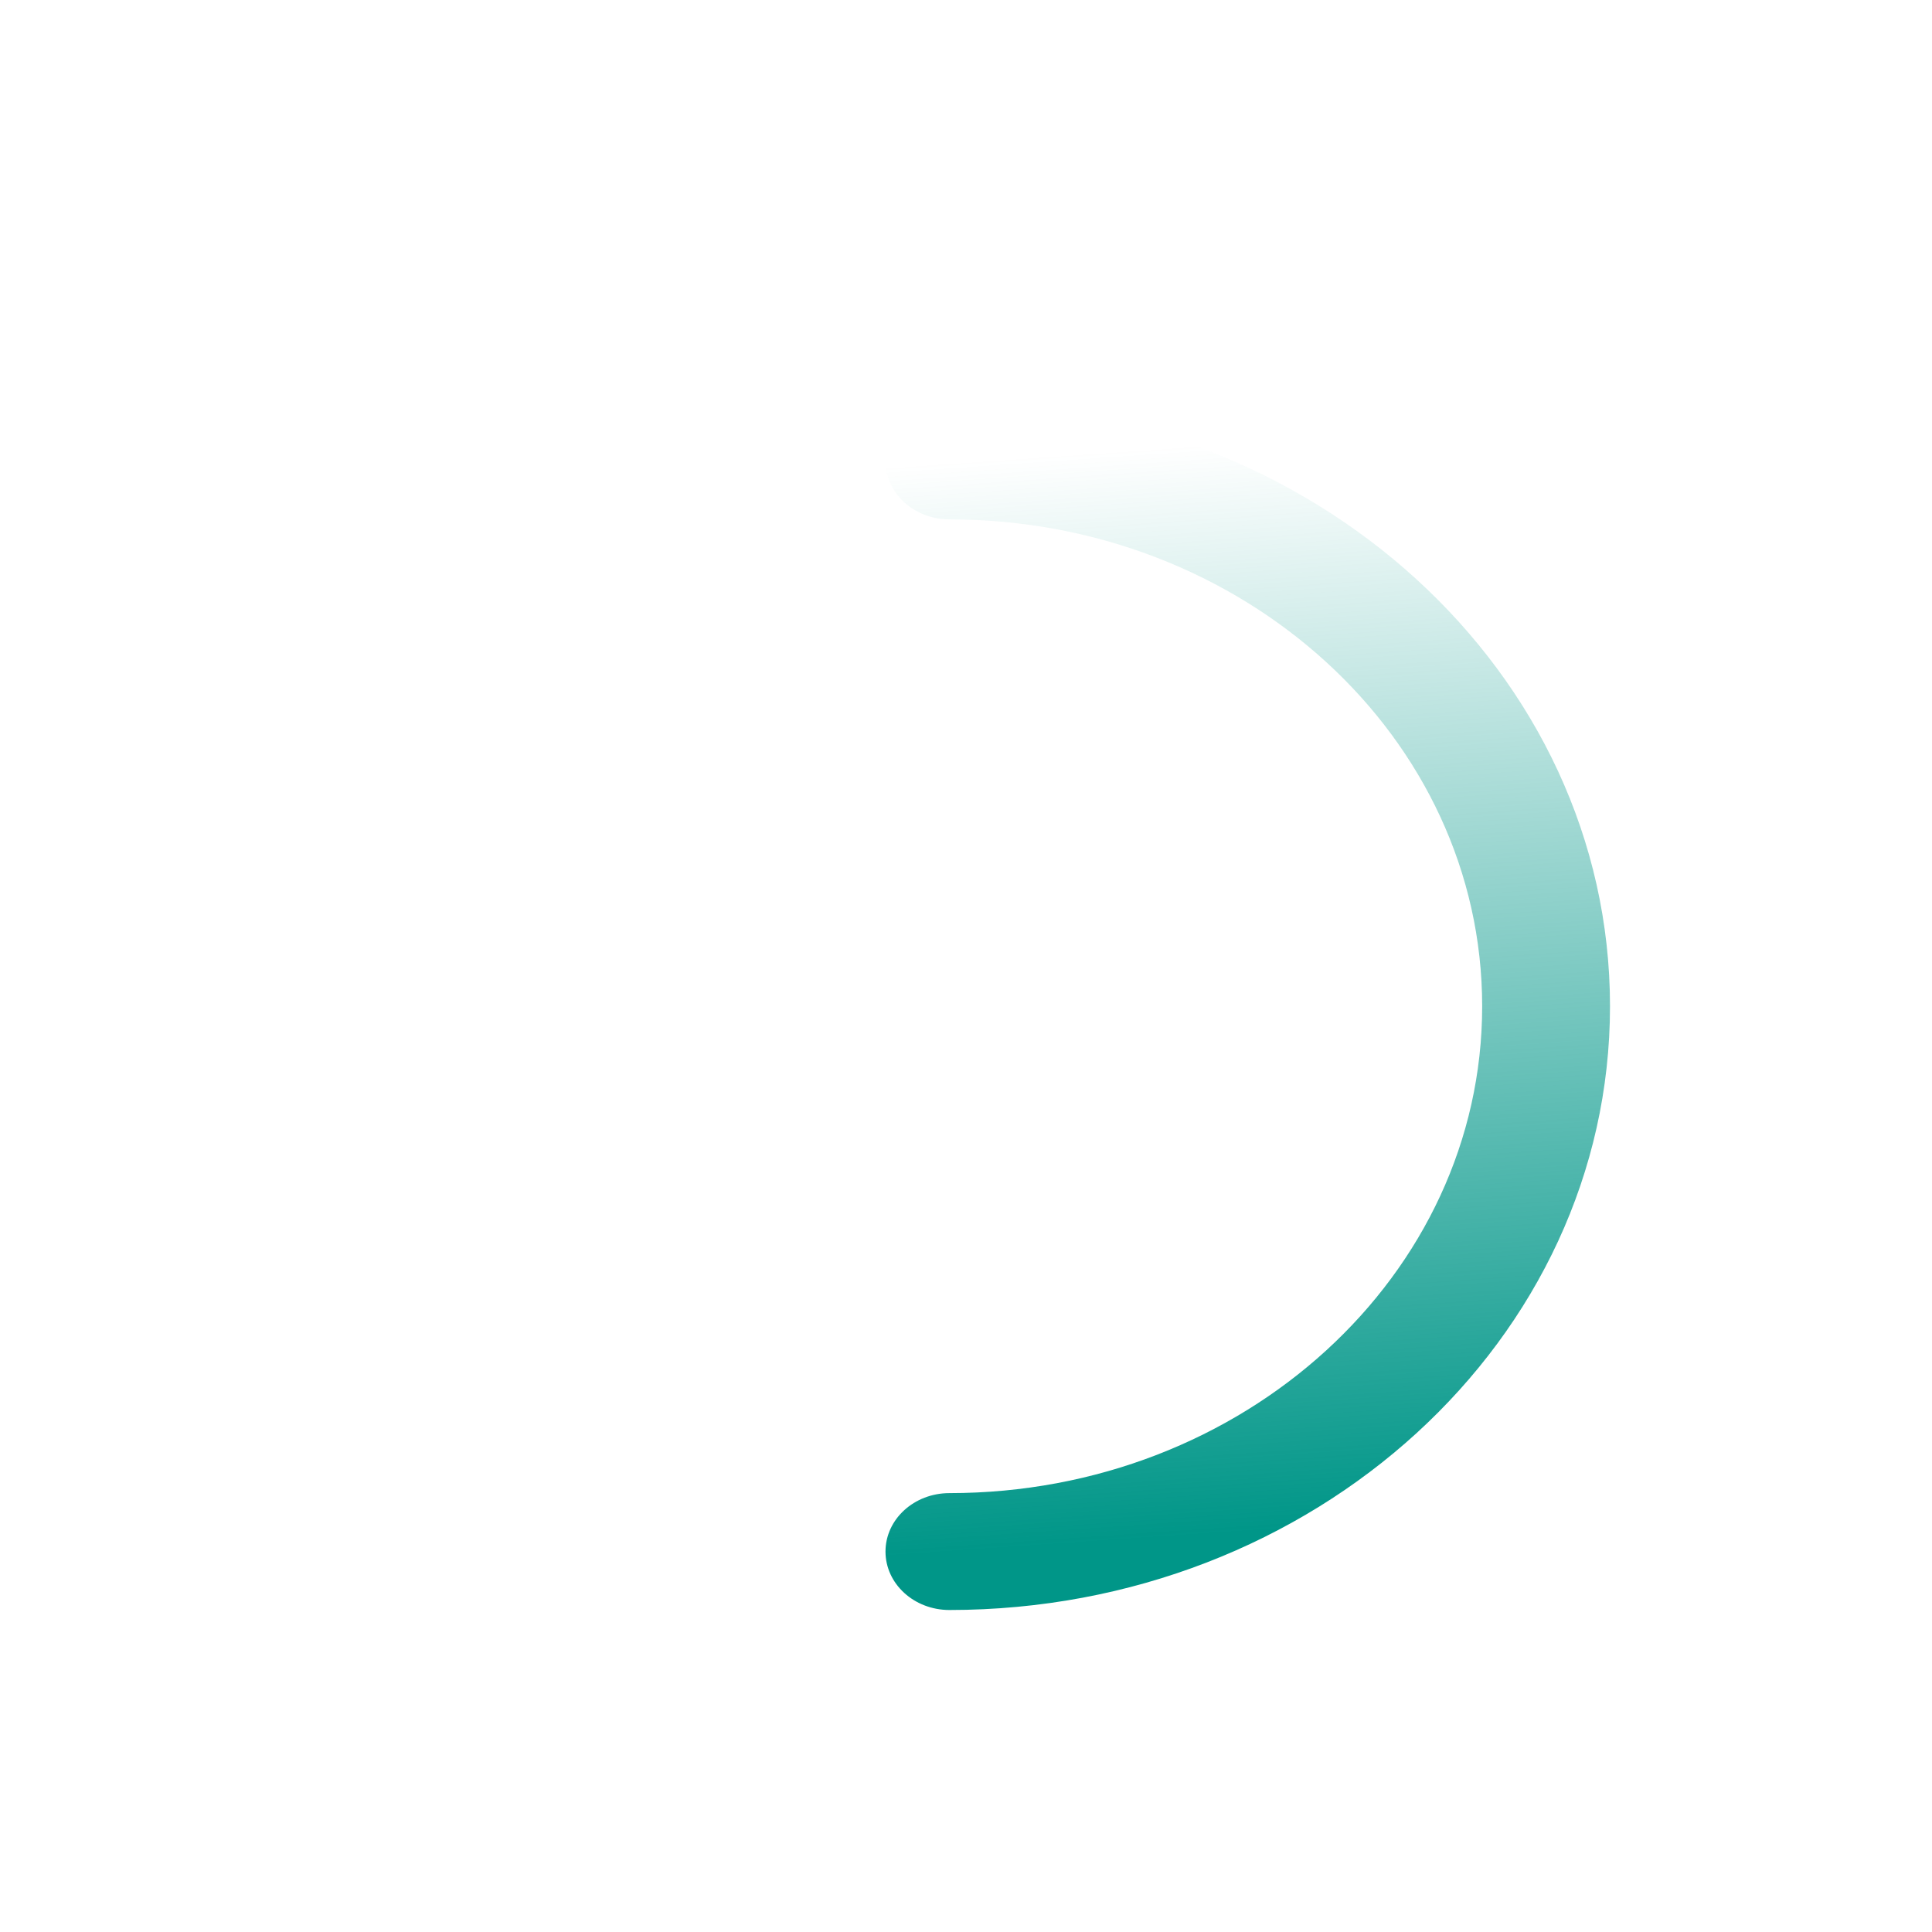
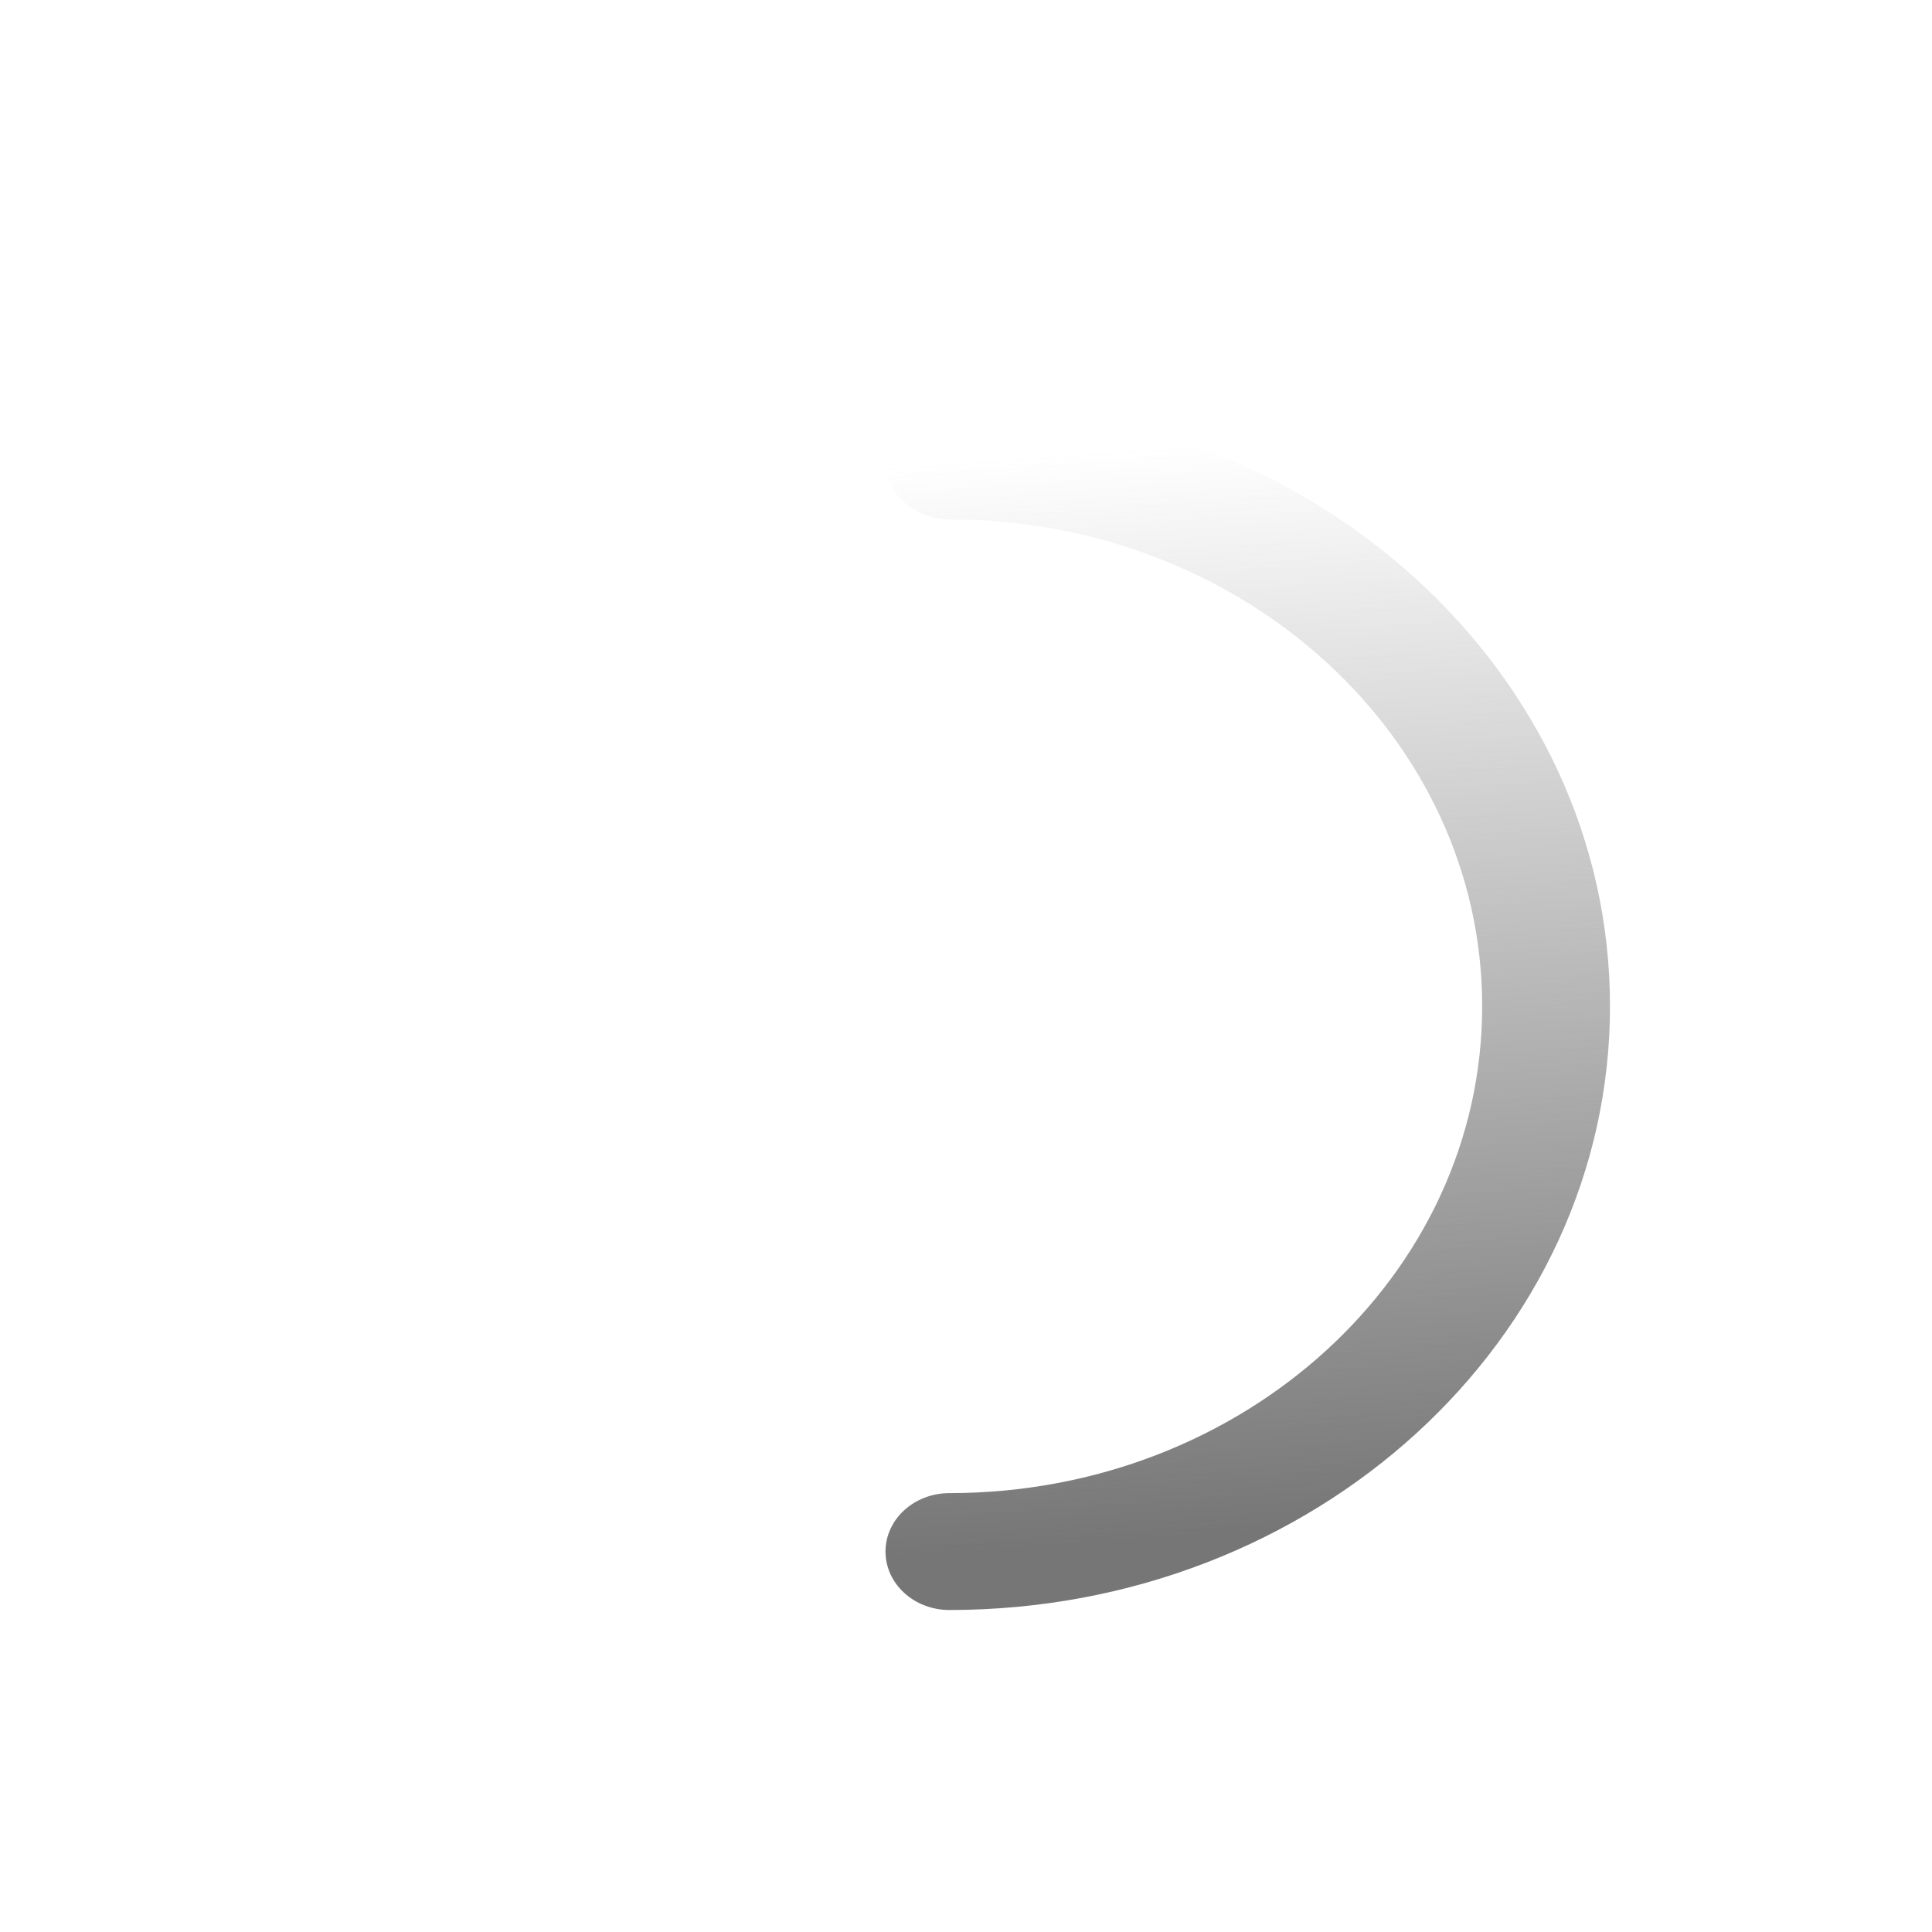
<svg xmlns="http://www.w3.org/2000/svg" width="24" height="24" viewBox="0 0 24 24" fill="none">
  <path fill-rule="evenodd" clip-rule="evenodd" d="M11 19.274C11 19.675 11.355 20 11.794 20C16.326 20 20 16.642 20 12.5C20 8.358 16.326 5 11.794 5C11.355 5 11 5.325 11 5.726C11 6.127 11.355 6.452 11.794 6.452C15.449 6.452 18.412 9.16 18.412 12.5C18.412 15.84 15.449 18.548 11.794 18.548C11.355 18.548 11 18.873 11 19.274Z" fill="url(#paint0_linear_2417_1599)" />
  <defs>
    <linearGradient id="paint0_linear_2417_1599" x1="11.934" y1="19.28" x2="11" y2="5.795" gradientUnits="userSpaceOnUse">
-       <stop stop-color="#009688" />
-       <stop offset="1" stop-color="#009688" stop-opacity="0" />
+       <stop stop-color="#767676" />
+       <stop offset="1" stop-color="#767676" stop-opacity="0" />
    </linearGradient>
  </defs>
</svg>
